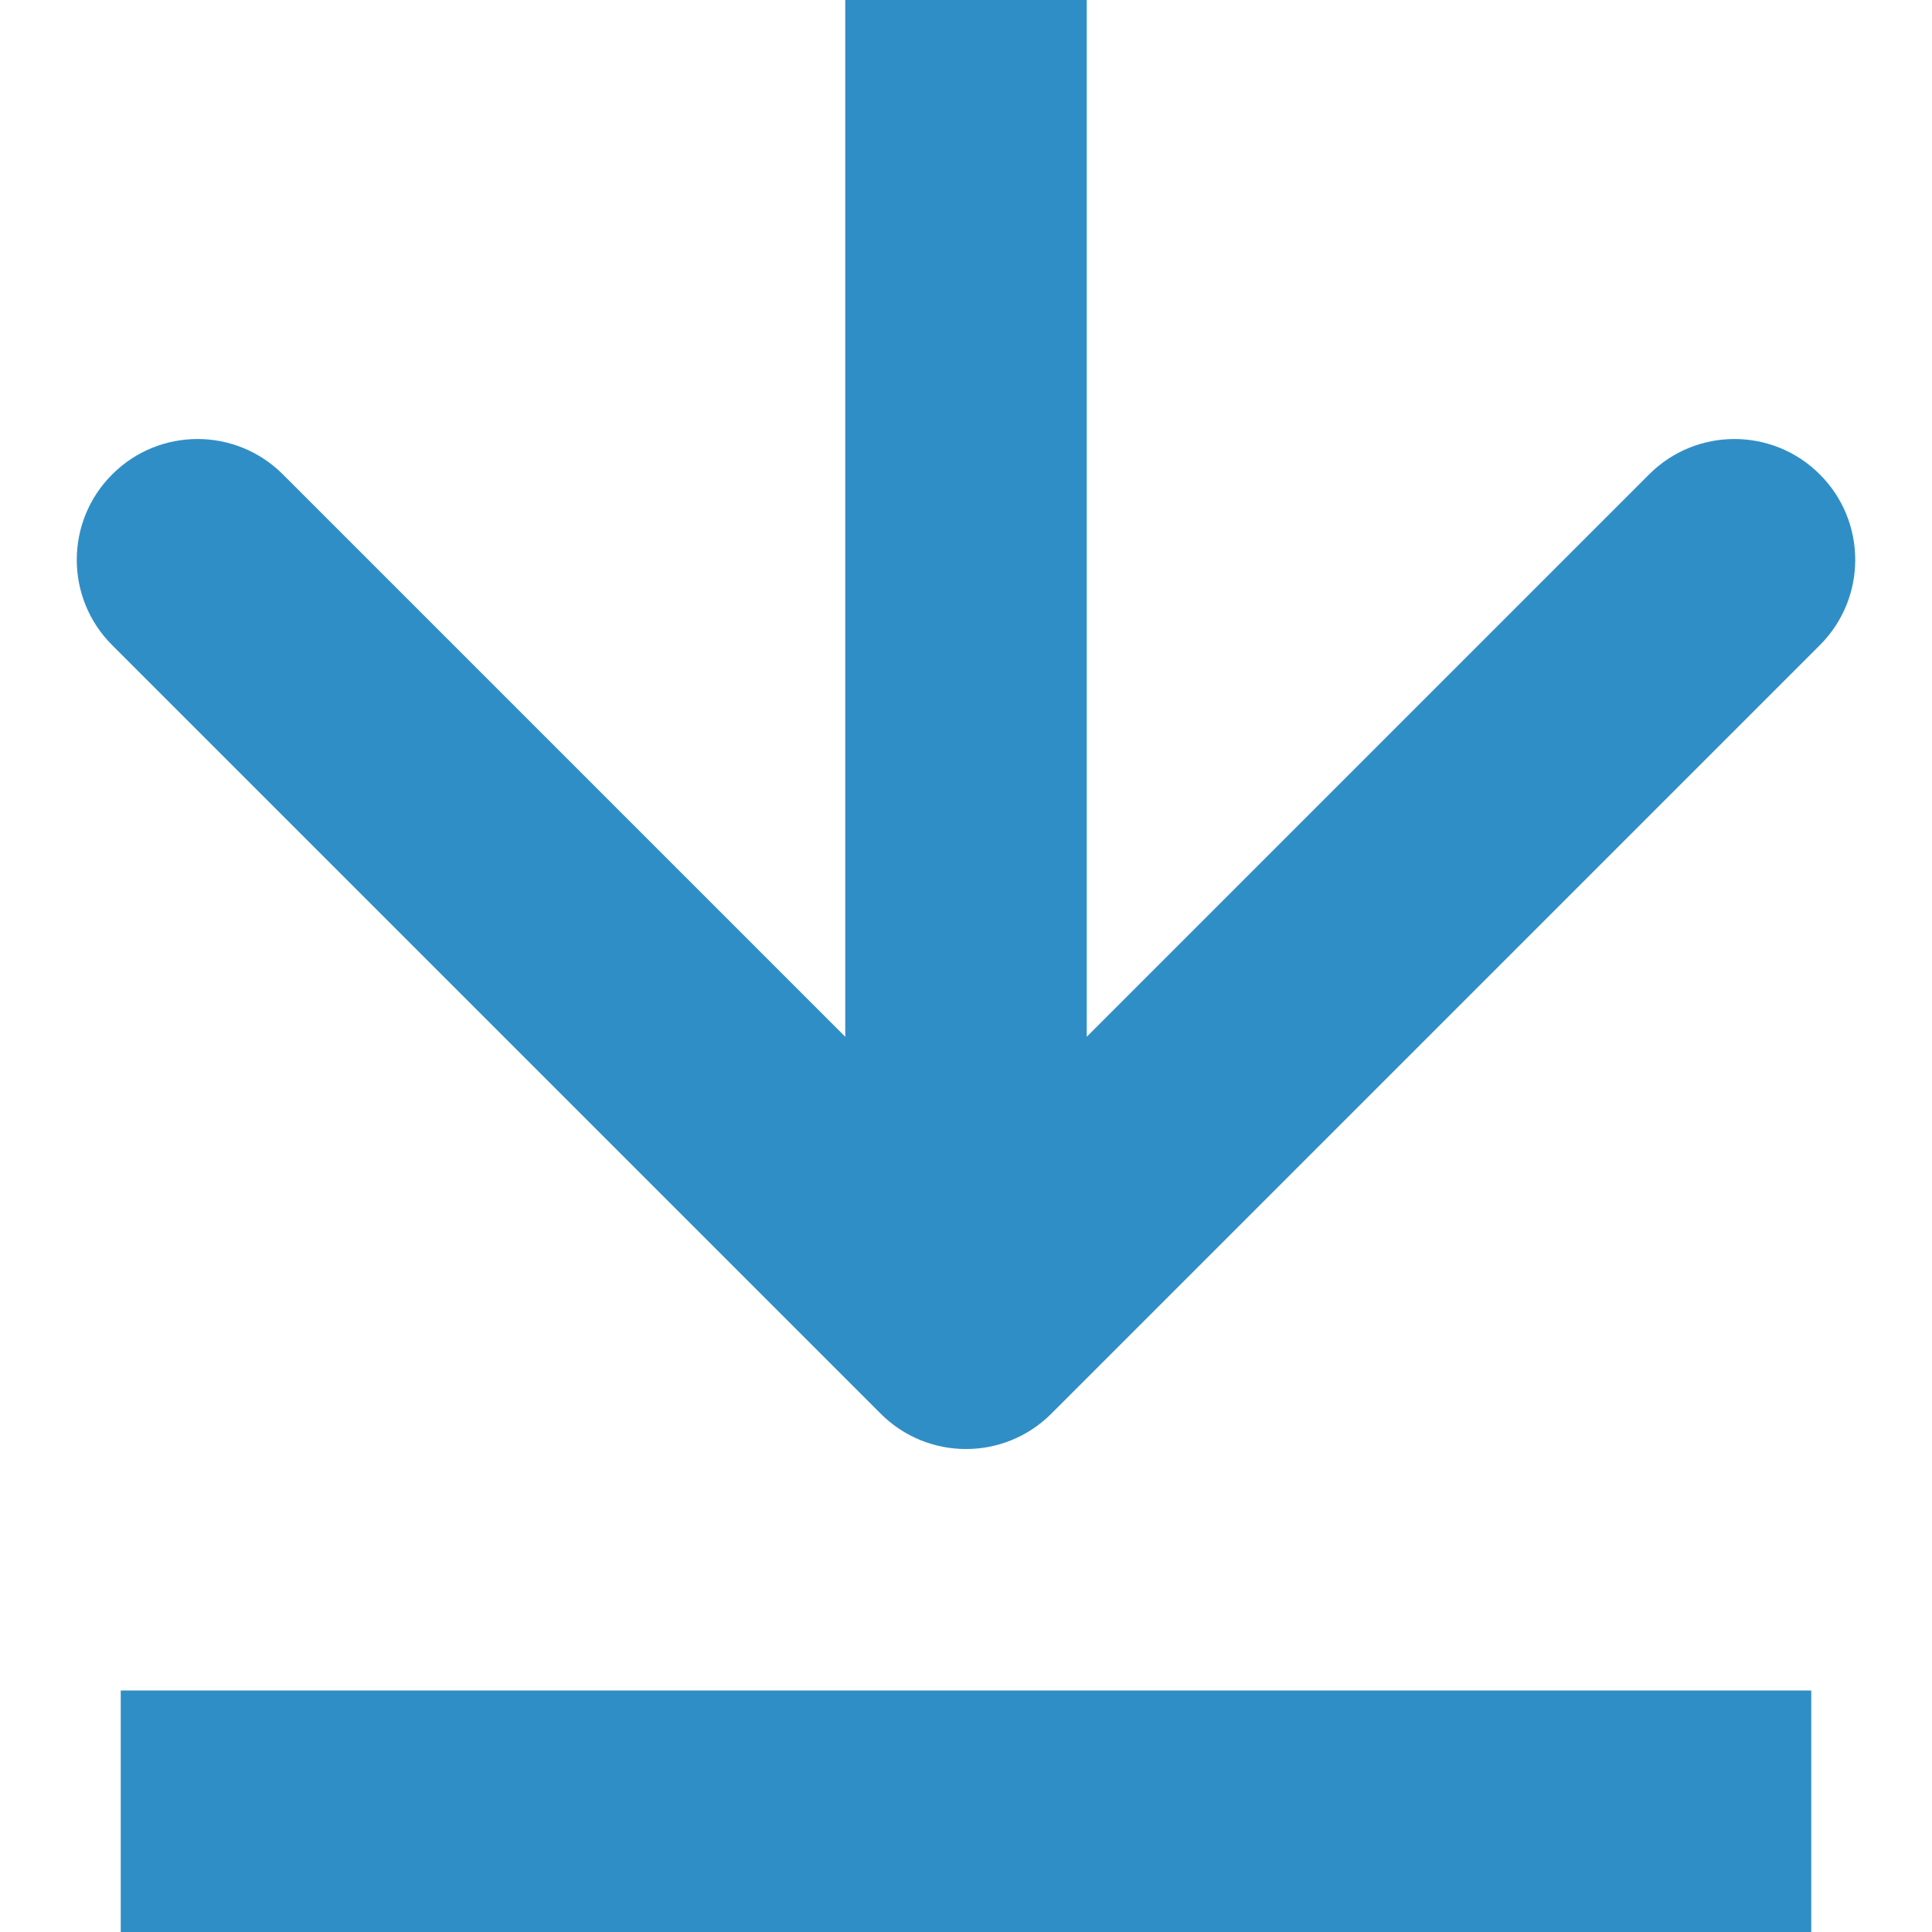
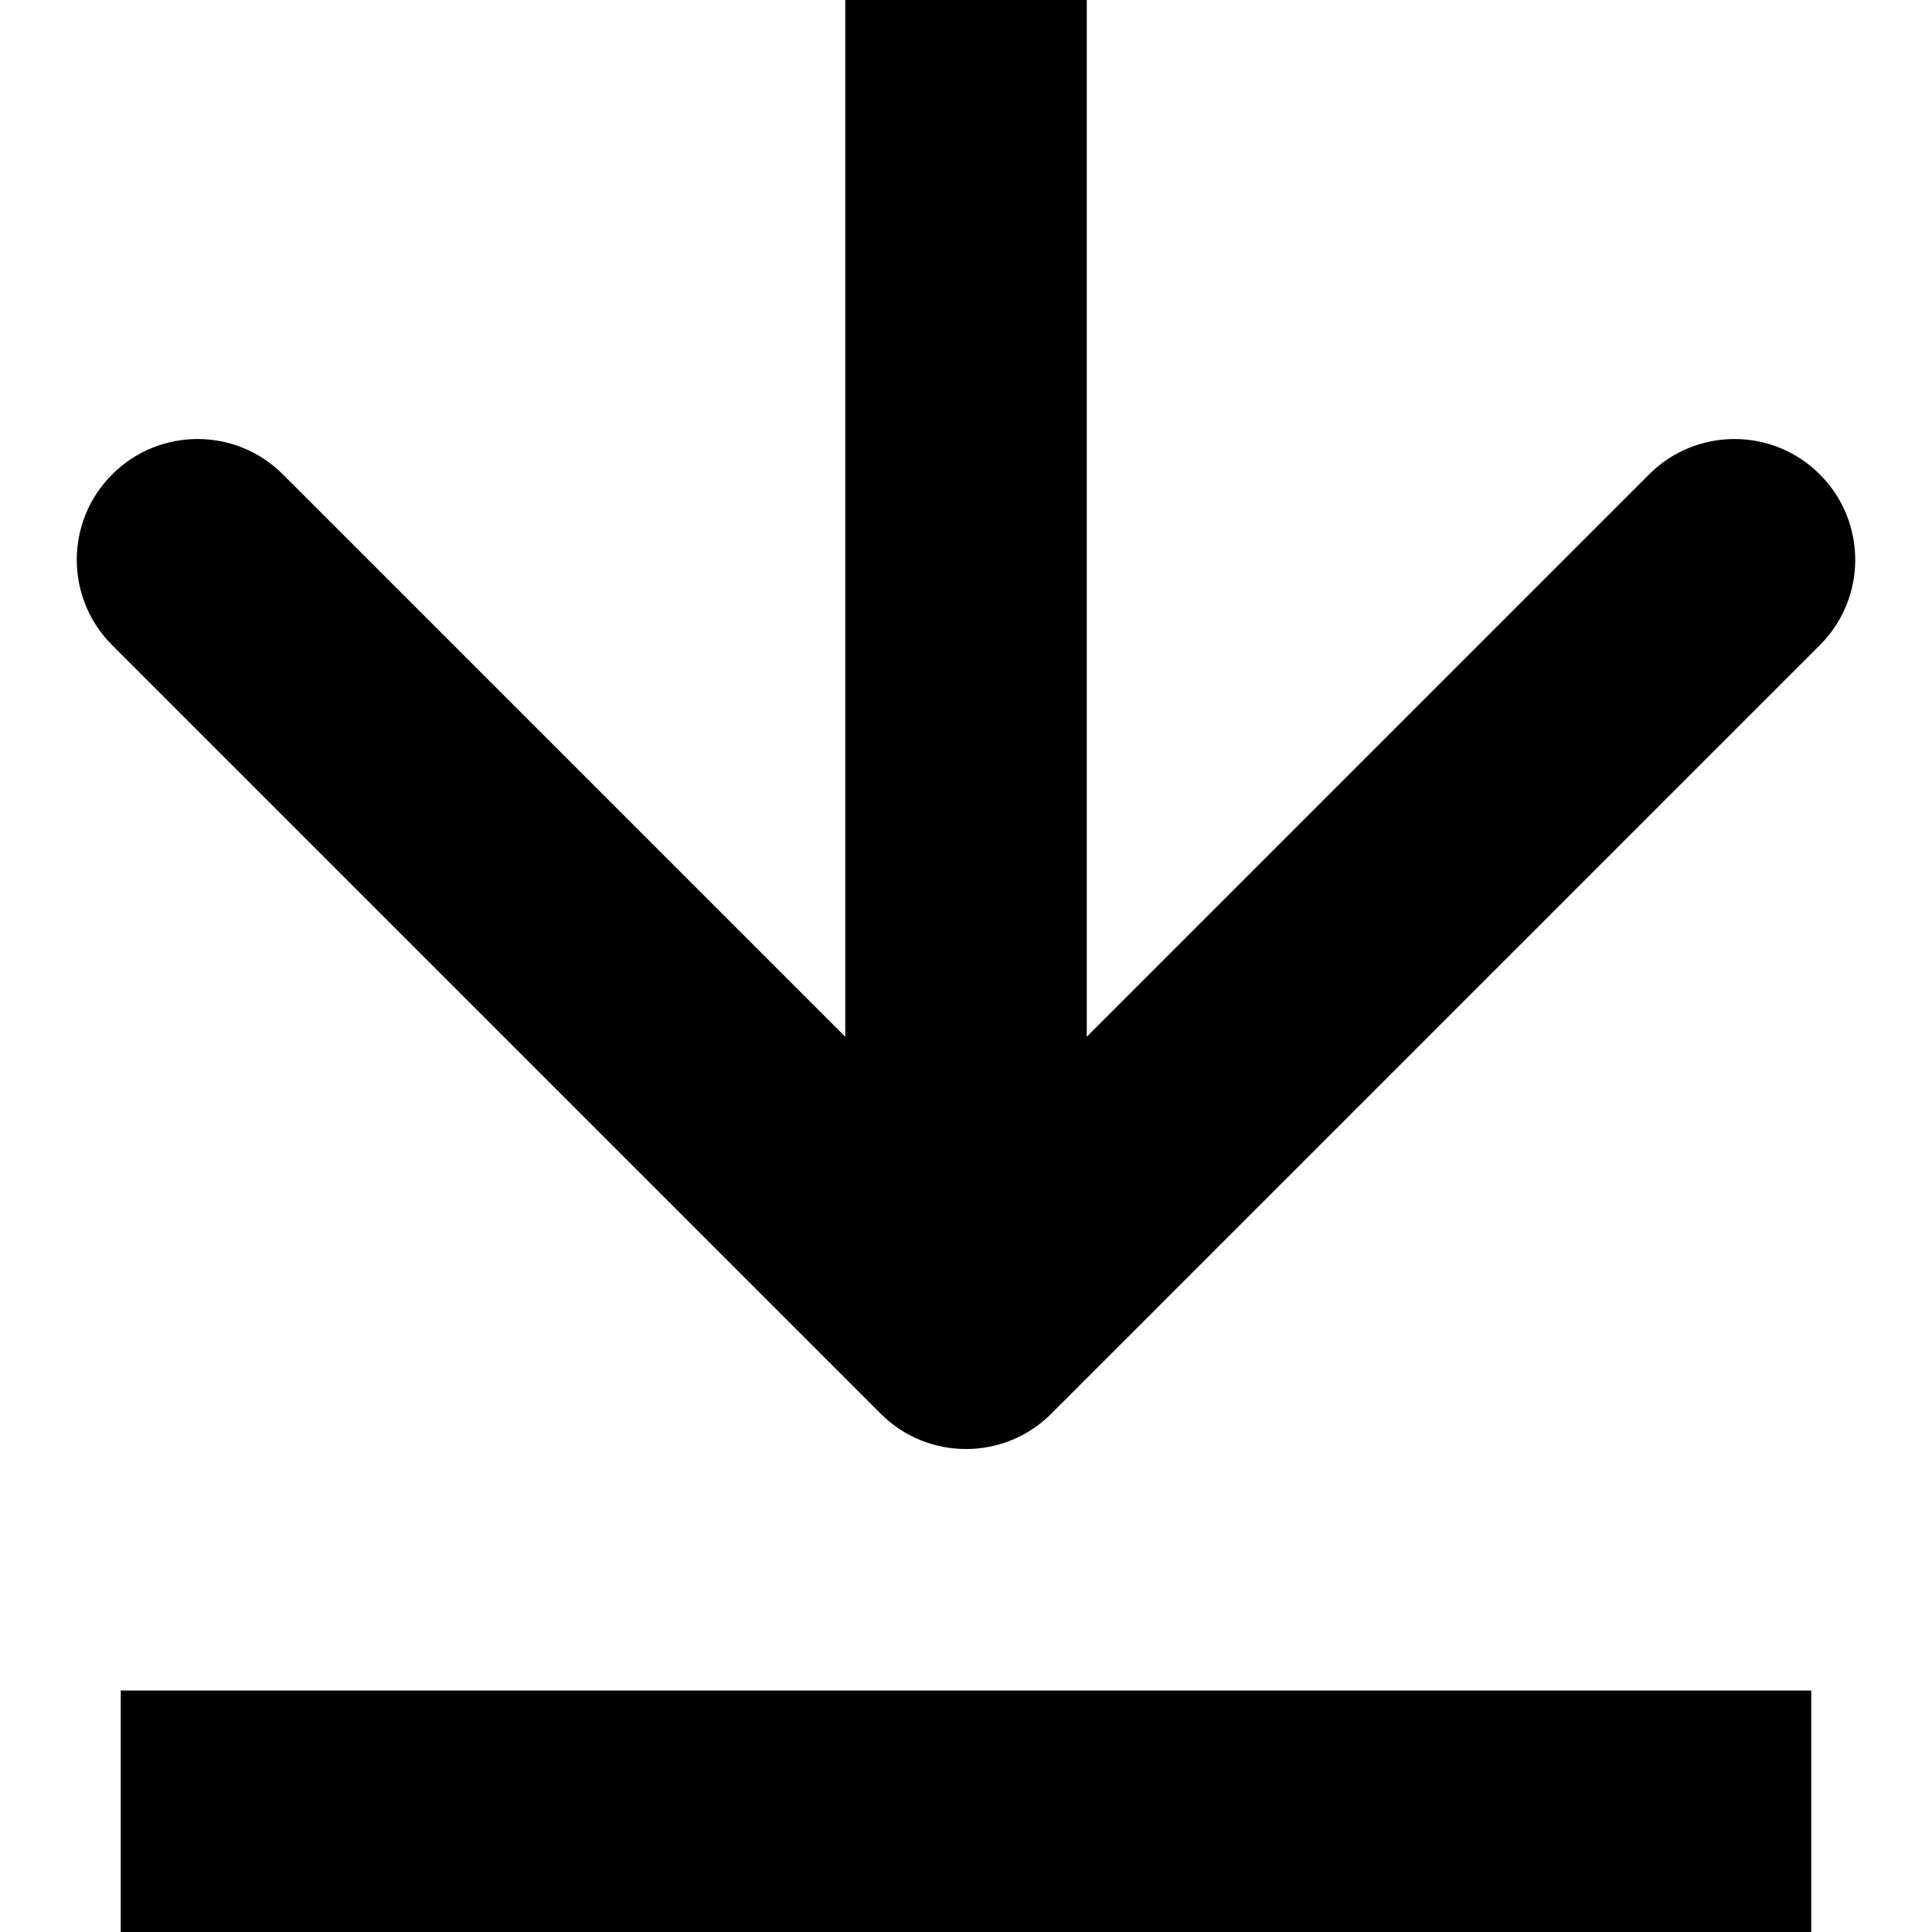
- <svg xmlns="http://www.w3.org/2000/svg" viewBox="0 0 16 16" fill="none">
-   <path d="M7.293 11.707C7.683 12.098 8.317 12.098 8.707 11.707L15.071 5.343C15.462 4.953 15.462 4.319 15.071 3.929C14.681 3.538 14.047 3.538 13.657 3.929L8 9.586L2.343 3.929C1.953 3.538 1.319 3.538 0.929 3.929C0.538 4.319 0.538 4.953 0.929 5.343L7.293 11.707ZM7 4.37114e-08L7 11L9 11L9 -4.37114e-08L7 4.37114e-08Z" fill="#308EC7" />
-   <line x1="1" y1="15" x2="15" y2="15" stroke="#308EC7" stroke-width="2" />
+ <svg xmlns="http://www.w3.org/2000/svg" viewBox="0 0 16 16" fill="black">
+   <path fill-rule="evenodd" clip-rule="evenodd" d="M7 8.586L7 0H9V8.586L13.657 3.929C14.047 3.538 14.681 3.538 15.071 3.929C15.462 4.319 15.462 4.953 15.071 5.343L8.707 11.707C8.317 12.098 7.683 12.098 7.293 11.707L0.929 5.343C0.538 4.953 0.538 4.319 0.929 3.929C1.319 3.538 1.953 3.538 2.343 3.929L7 8.586ZM15 14V16H1V14H15Z" />
</svg>
